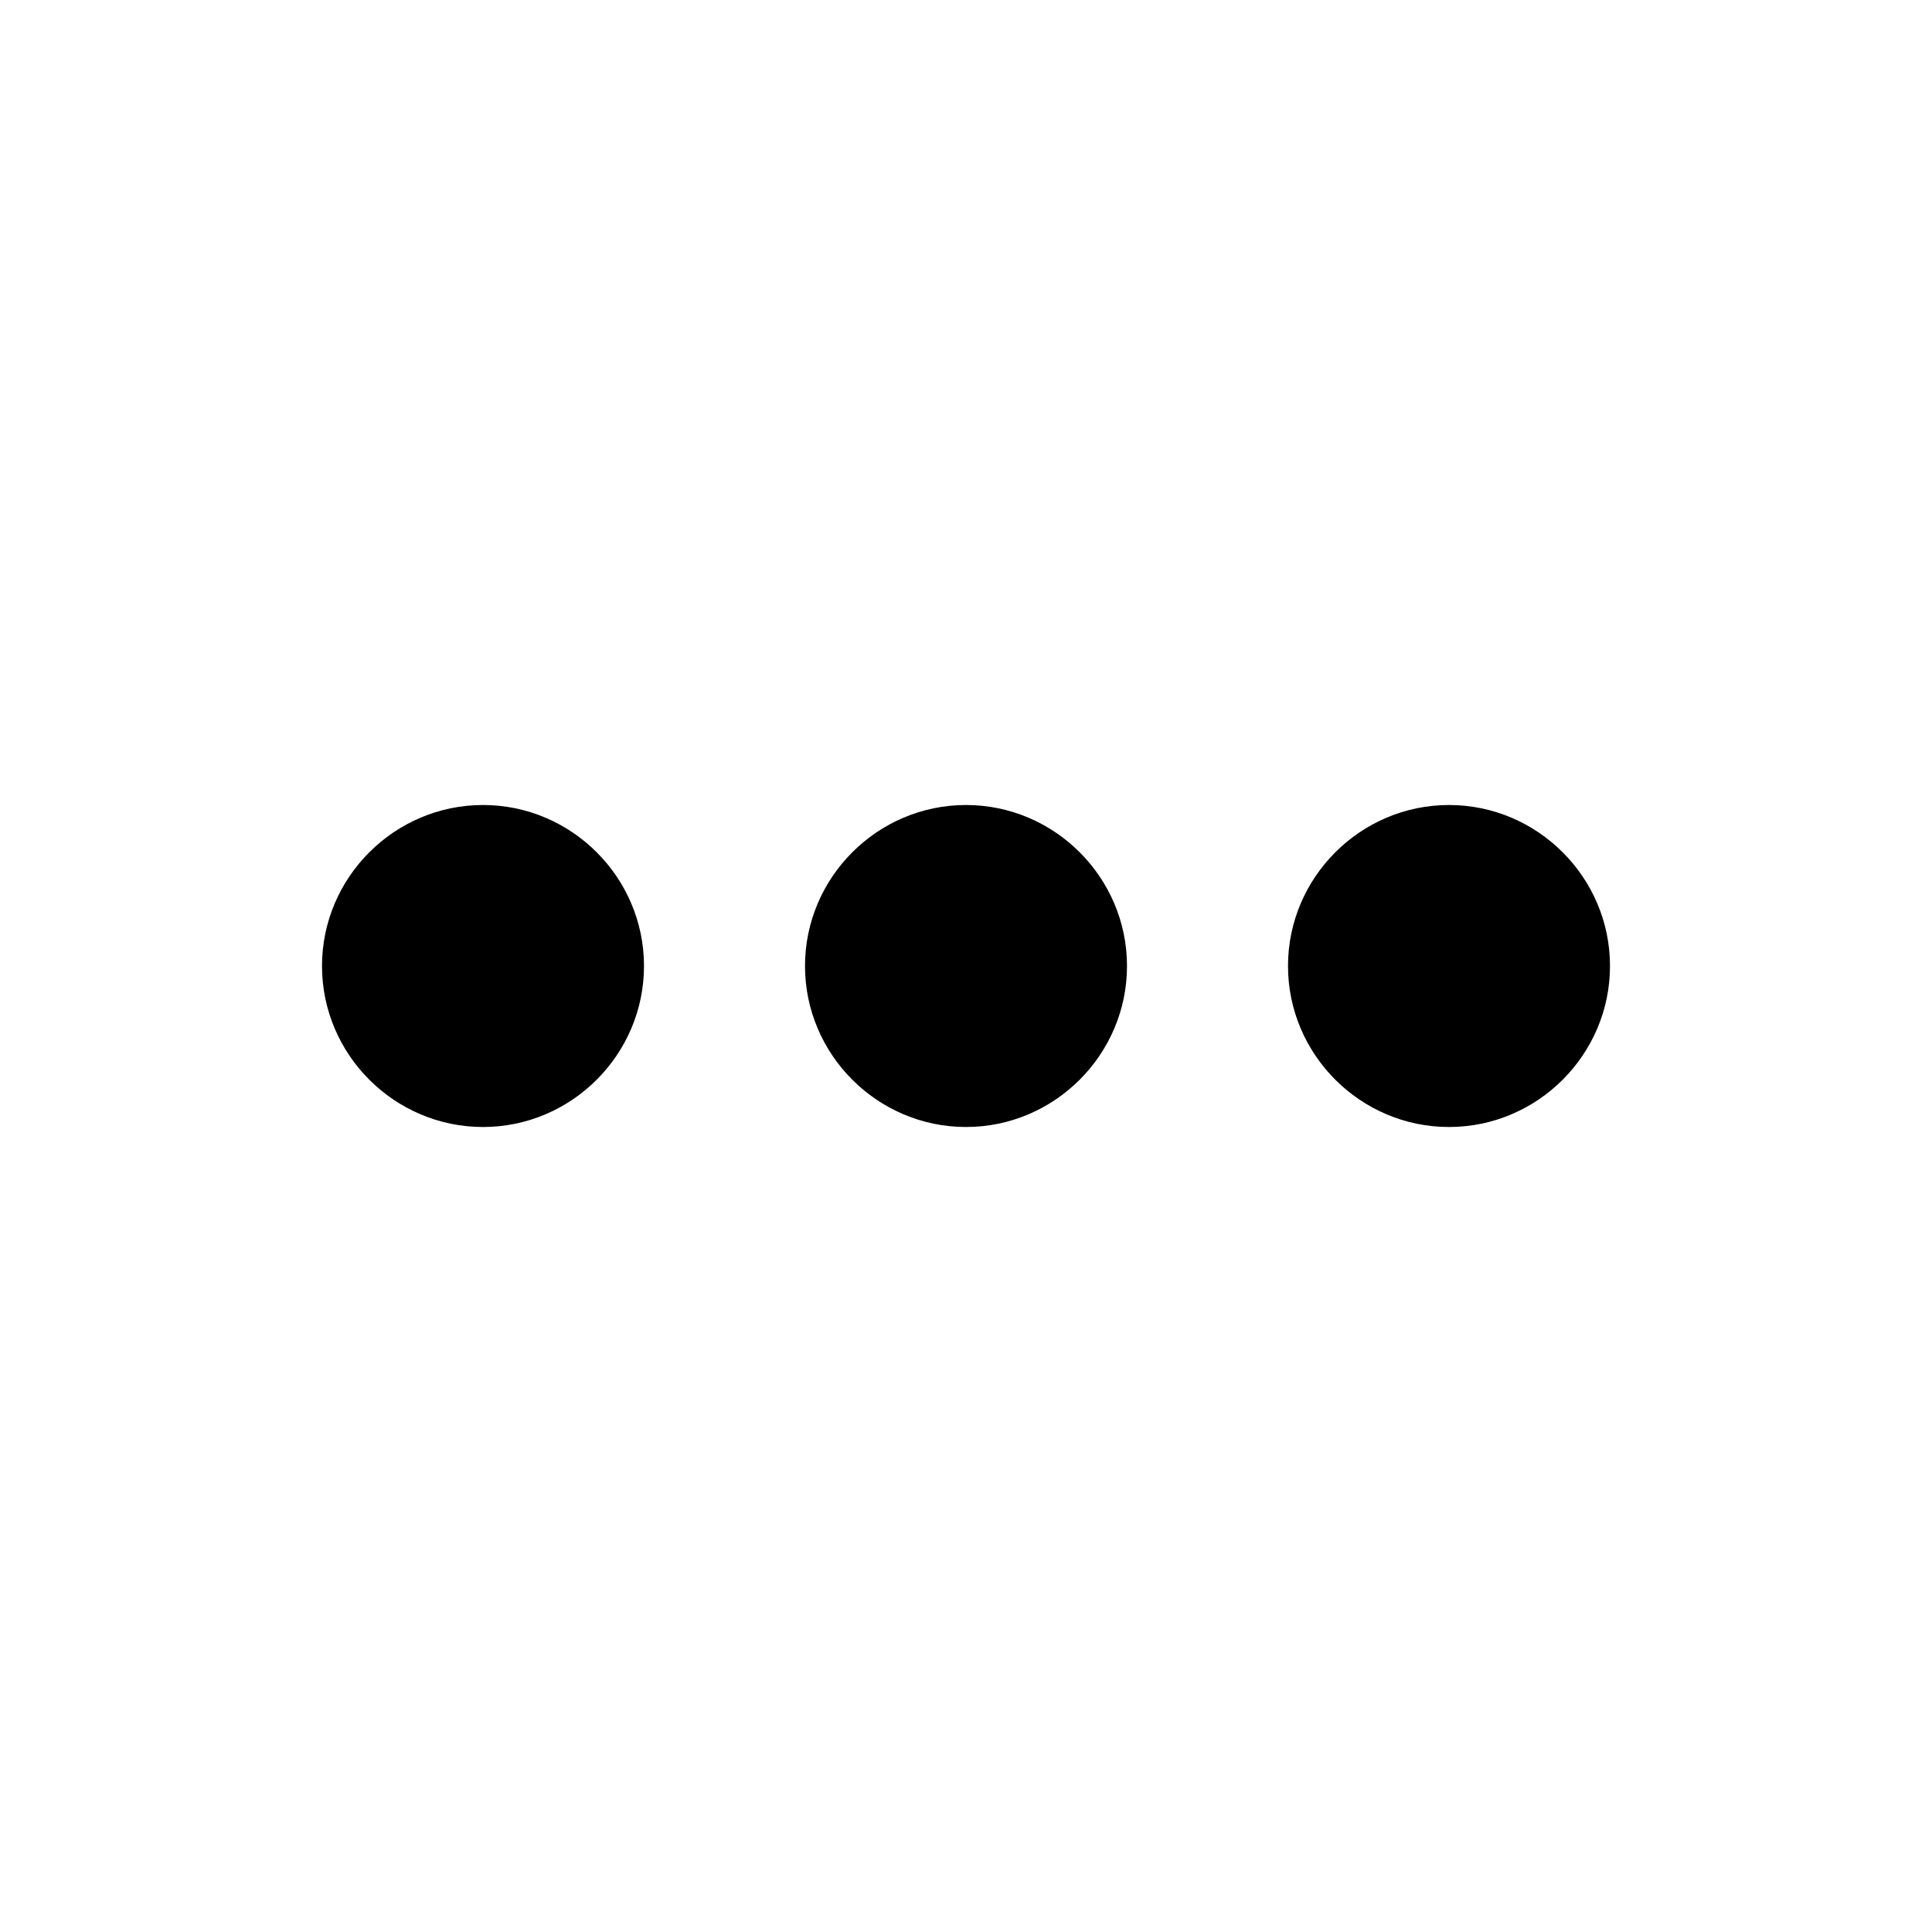
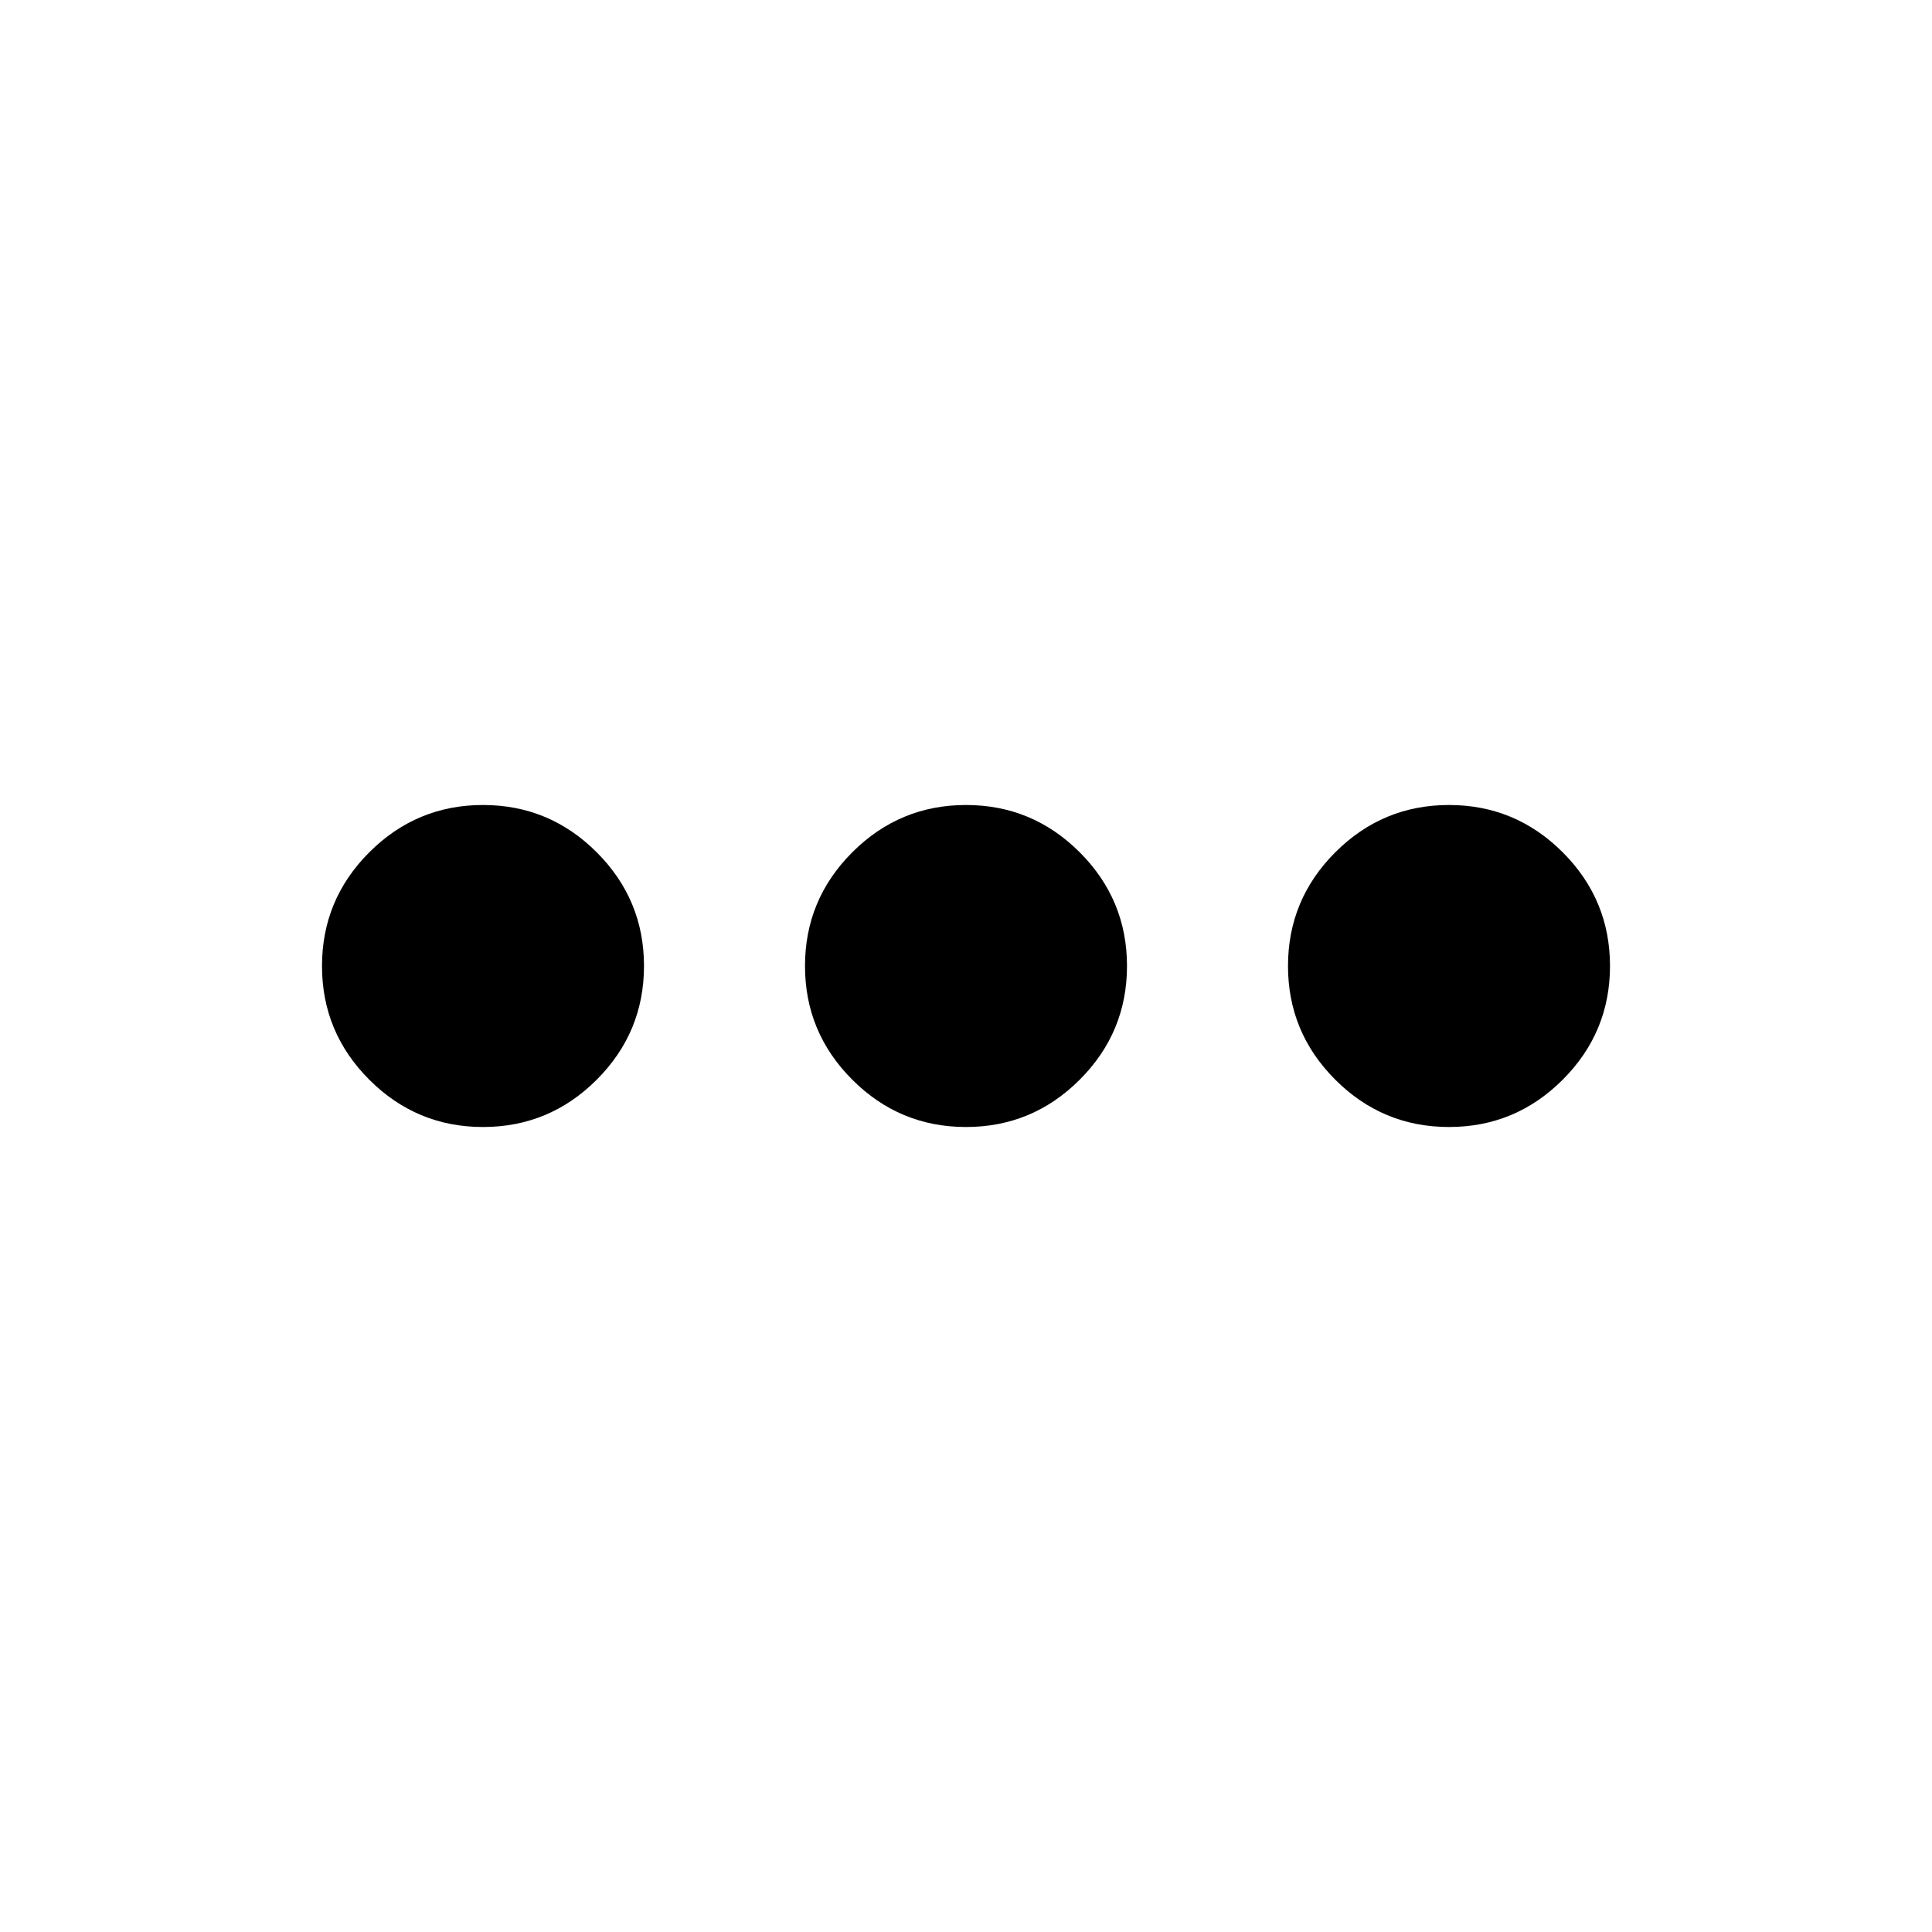
- <svg xmlns="http://www.w3.org/2000/svg" height="24" viewBox="0 0 24 24" width="24">
-   <path d="M0 0h24v24H0V0z" fill="none" />
-   <path d="M6 10c-1.1 0-2 .9-2 2s.9 2 2 2 2-.9 2-2-.9-2-2-2zm12 0c-1.1 0-2 .9-2 2s.9 2 2 2 2-.9 2-2-.9-2-2-2zm-6 0c-1.1 0-2 .9-2 2s.9 2 2 2 2-.9 2-2-.9-2-2-2z" />
+ <svg xmlns="http://www.w3.org/2000/svg" viewBox="0 -960 960 960">
+   <path d="M240-400q-33 0-56.5-23.5T160-480q0-33 23.5-56.5T240-560q33 0 56.5 23.5T320-480q0 33-23.5 56.5T240-400Zm240 0q-33 0-56.5-23.5T400-480q0-33 23.5-56.5T480-560q33 0 56.5 23.5T560-480q0 33-23.5 56.5T480-400Zm240 0q-33 0-56.5-23.5T640-480q0-33 23.5-56.5T720-560q33 0 56.5 23.5T800-480q0 33-23.5 56.5T720-400Z" />
</svg>
